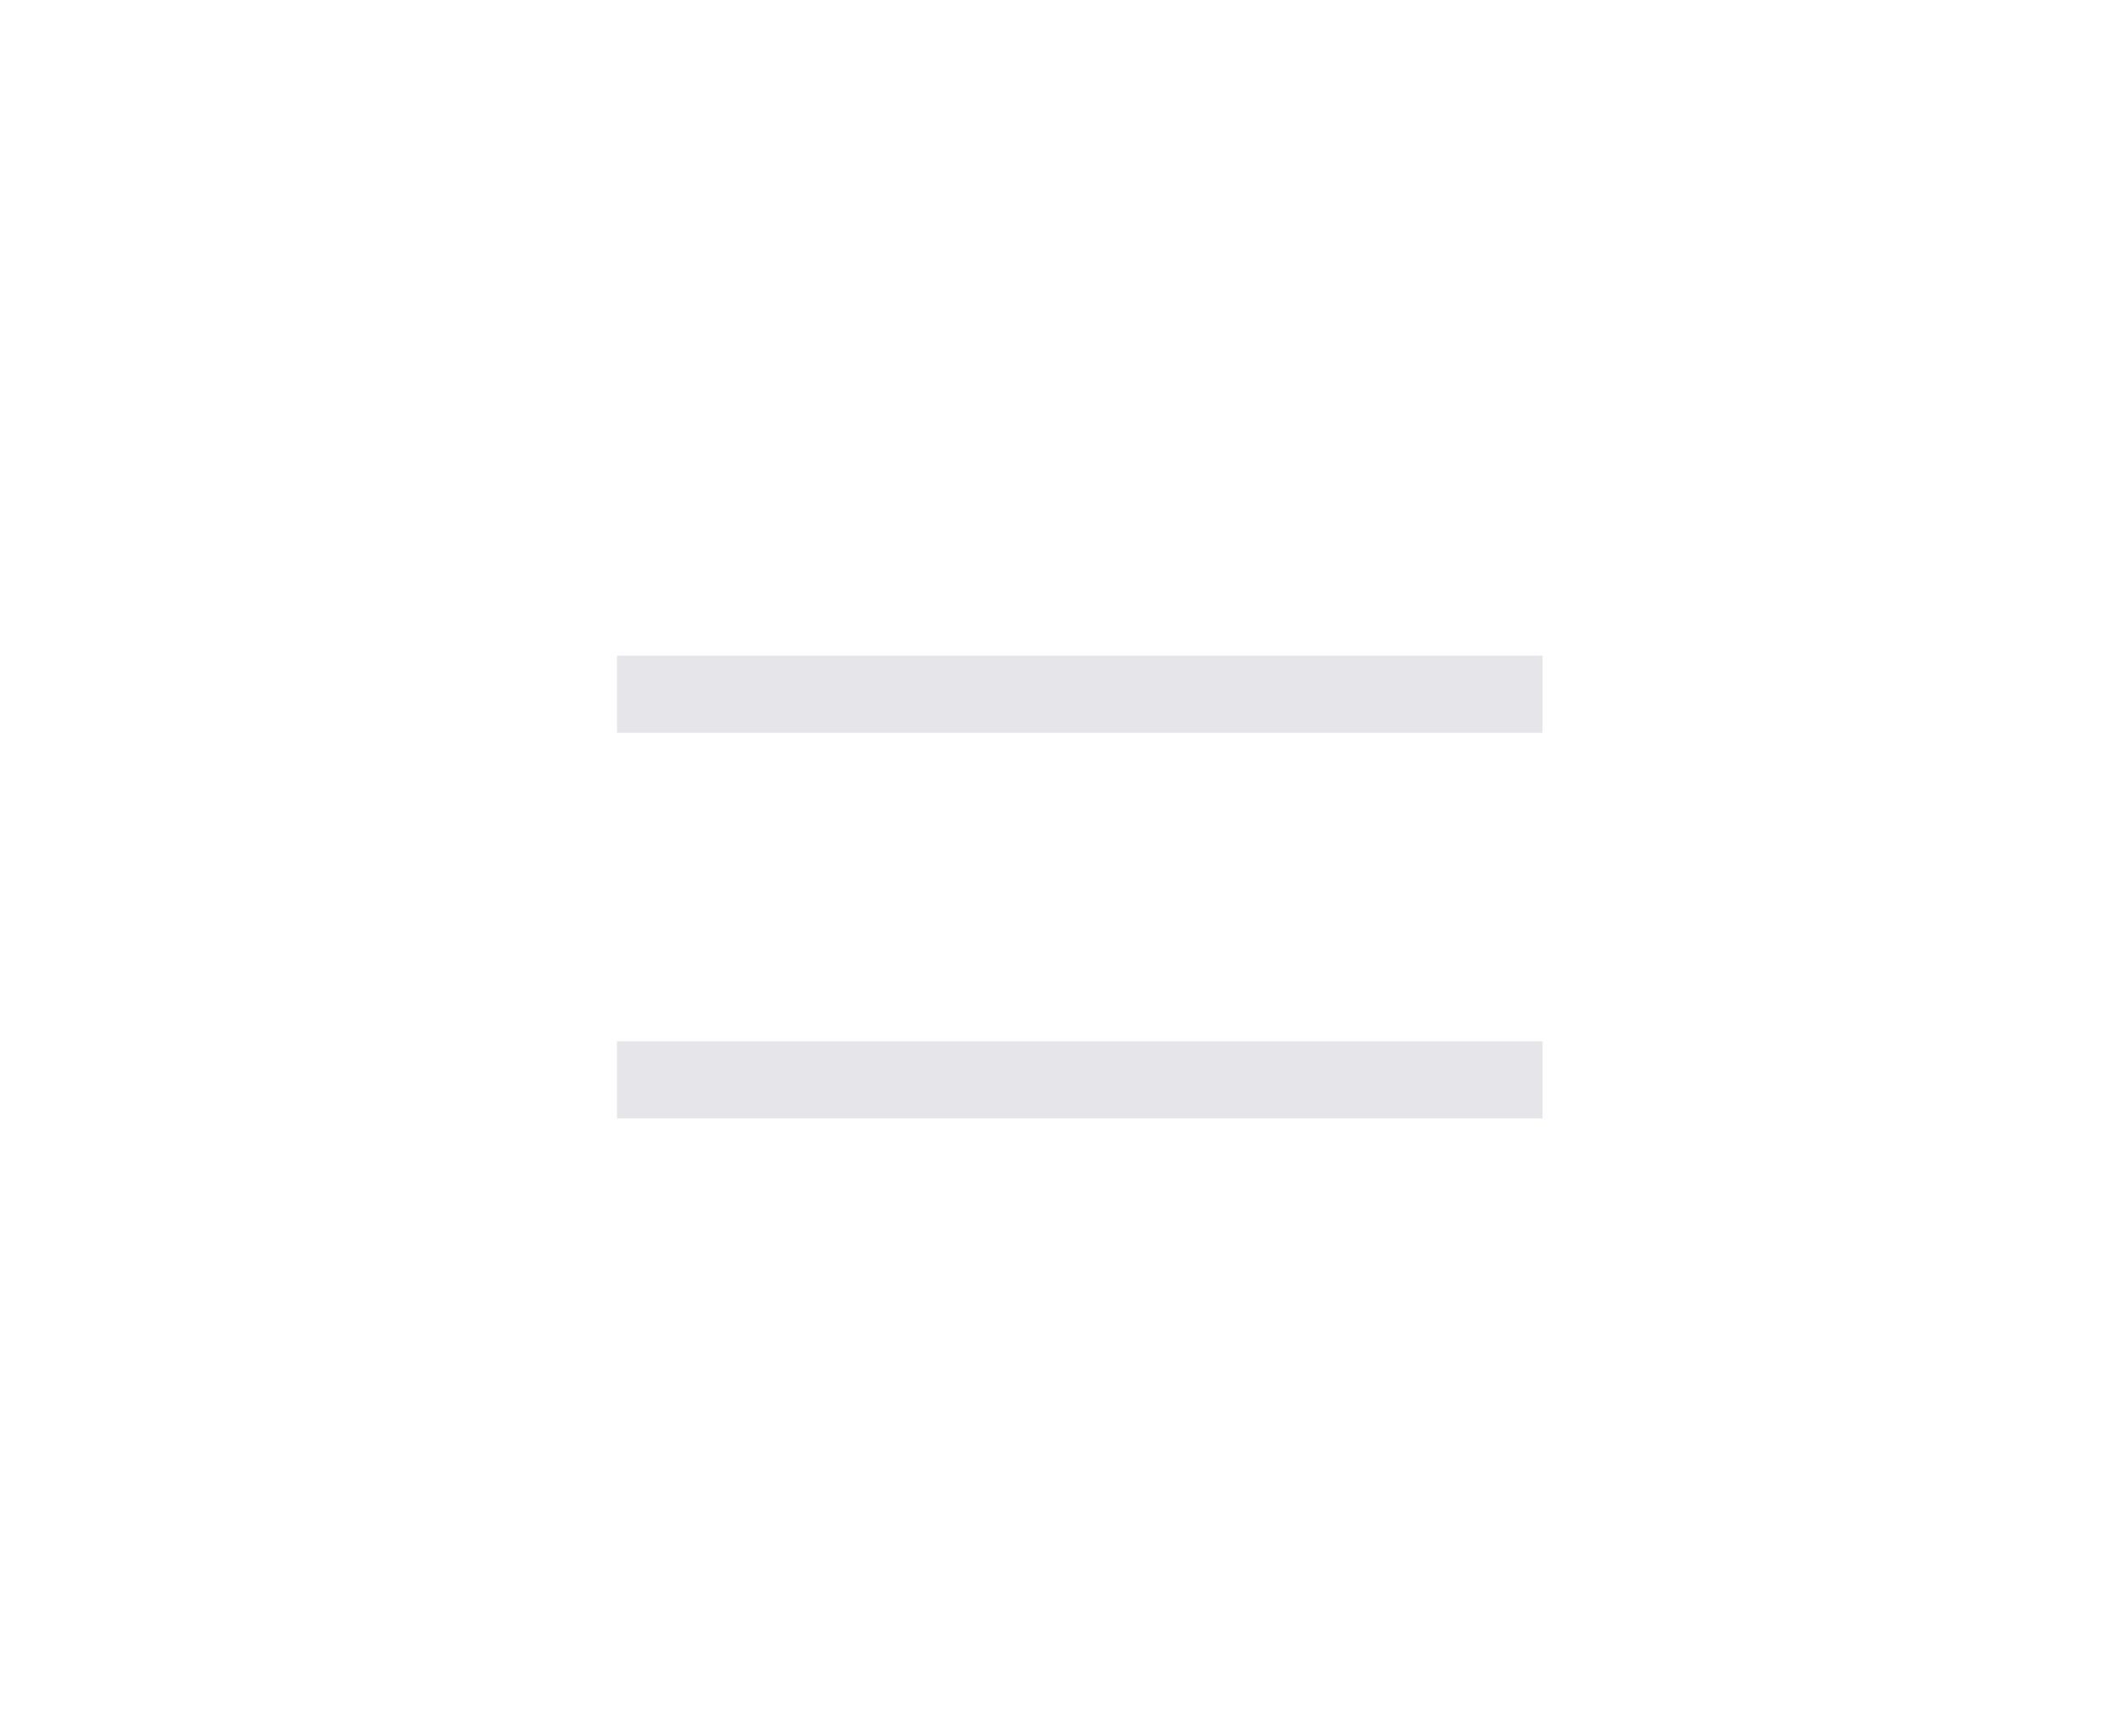
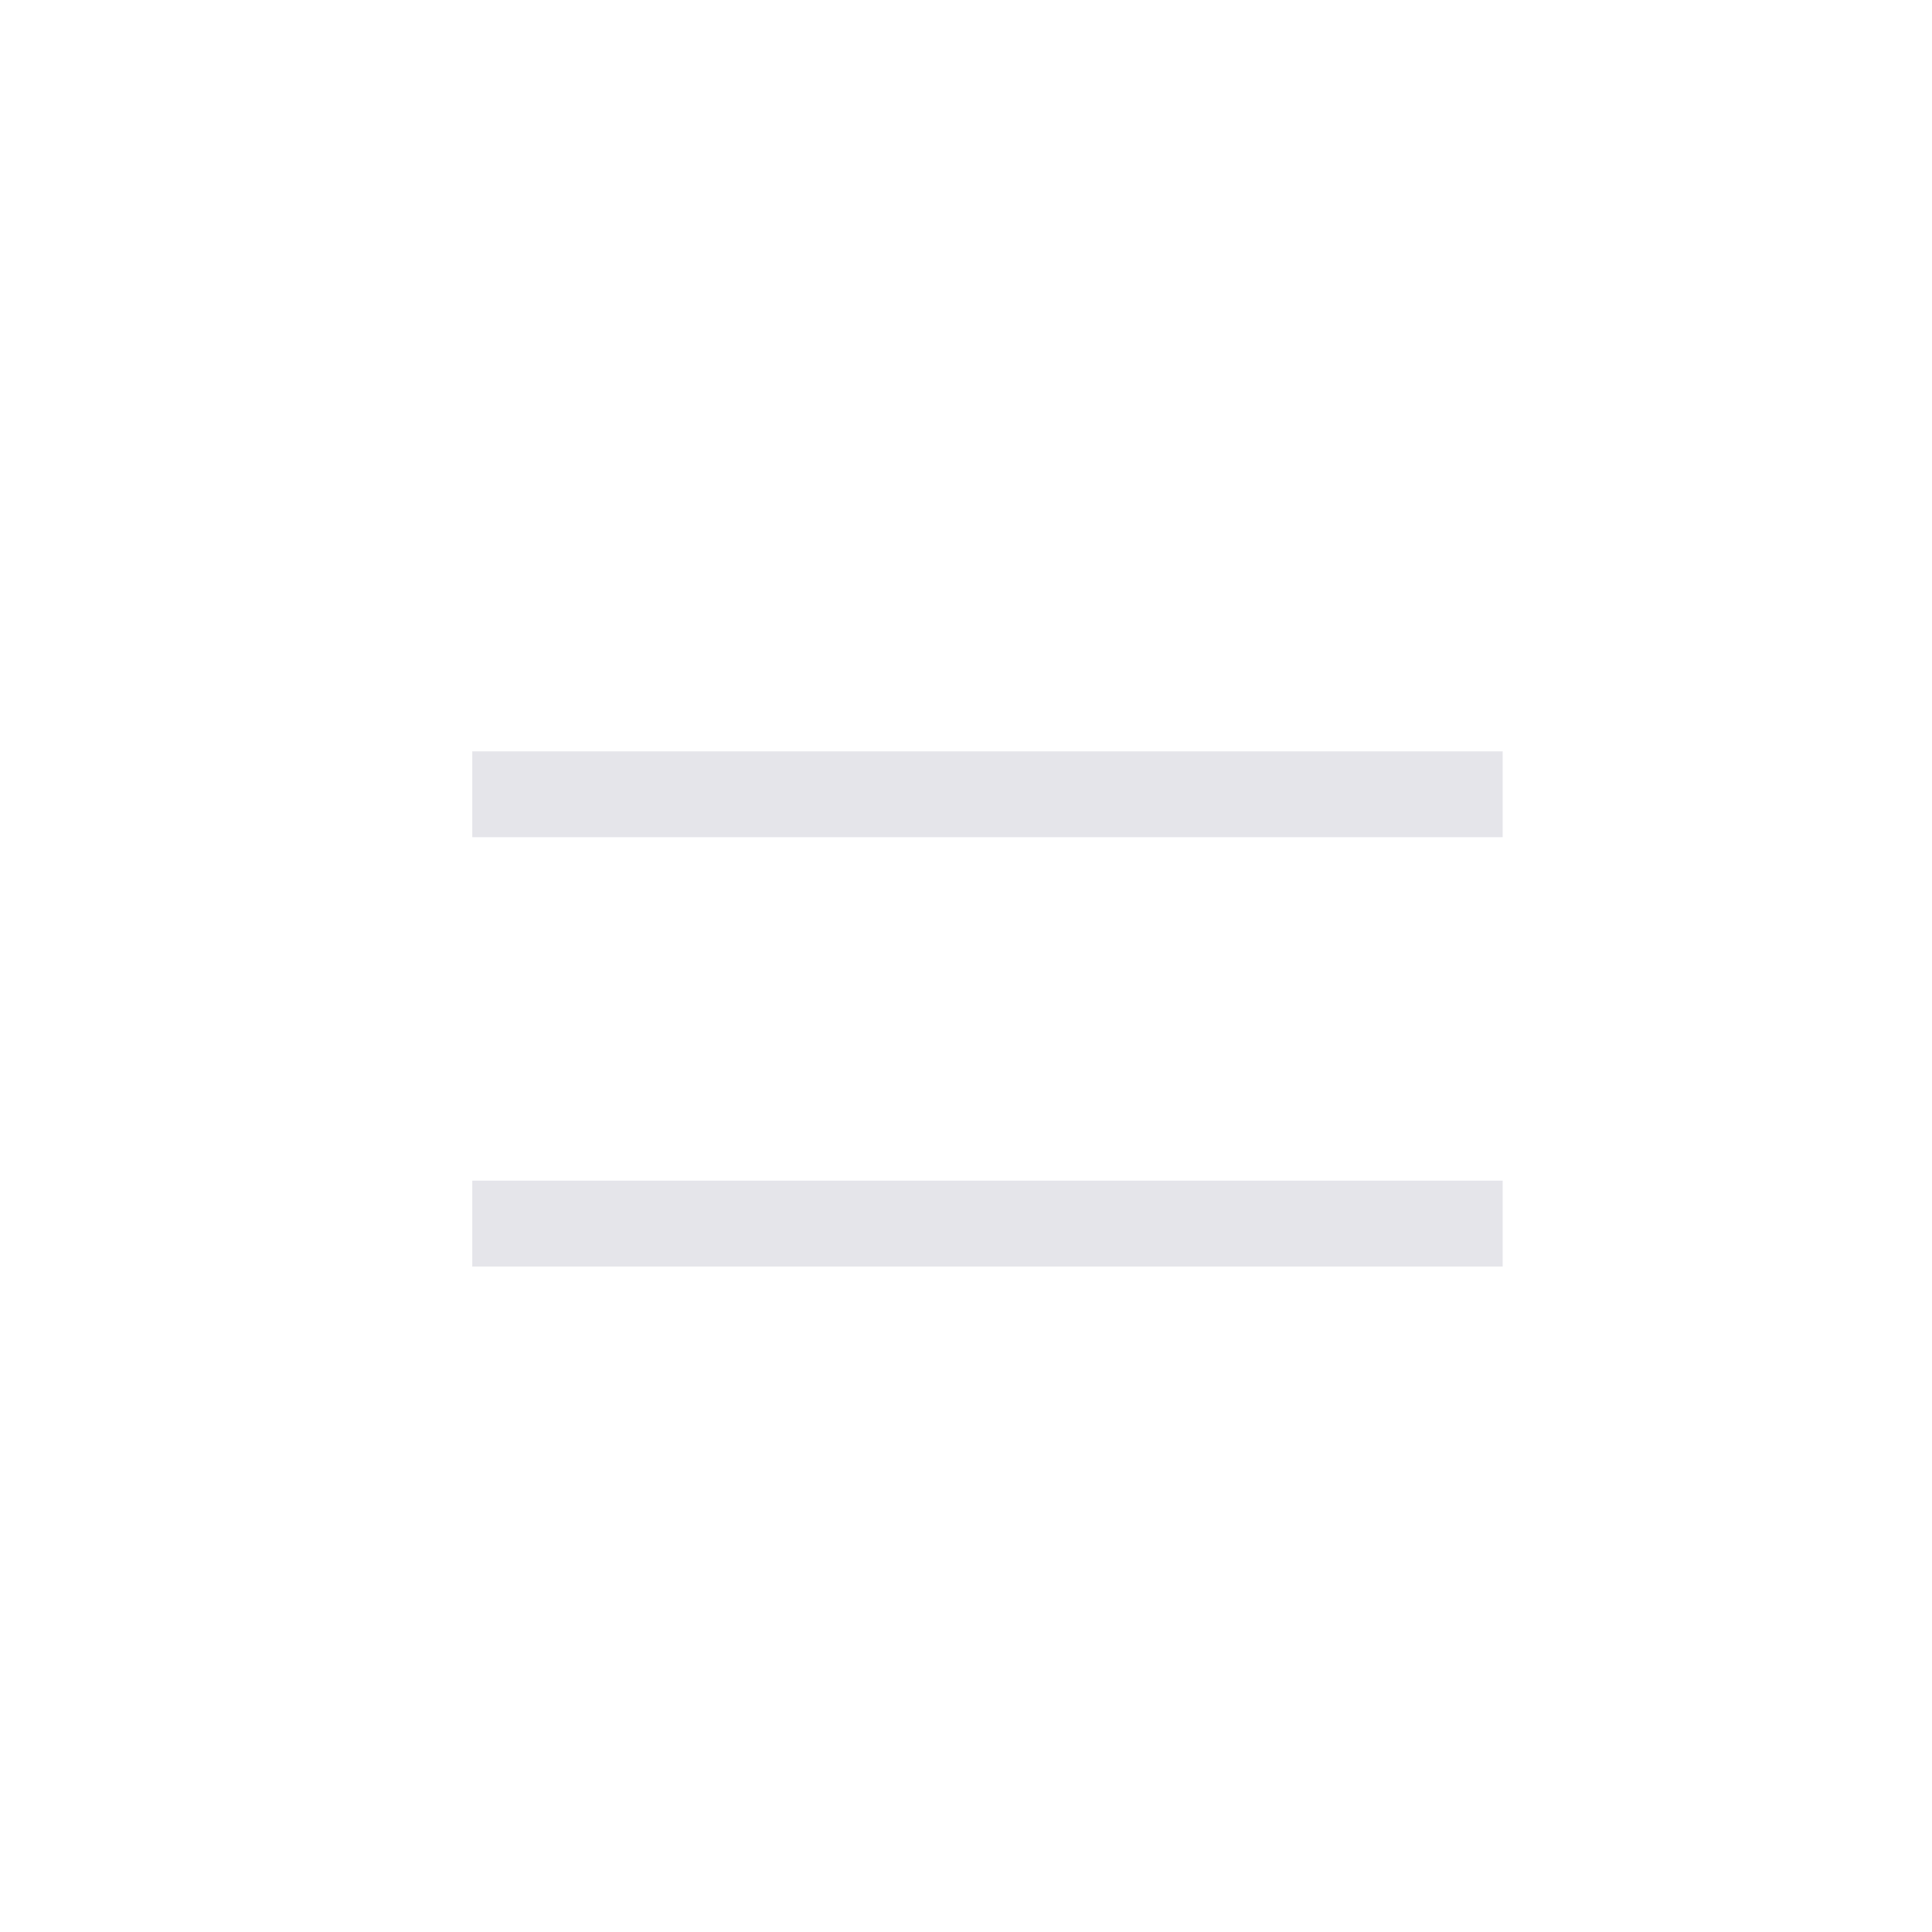
- <svg xmlns="http://www.w3.org/2000/svg" width="55px" height="45px" viewBox="0 0 55 45" version="1.1">
+ <svg xmlns="http://www.w3.org/2000/svg" width="45px" height="45px" viewBox="0 0 45 45" version="1.1">
  <g id="web-/-tabicon-/-menu" stroke="none" stroke-width="1" fill="none" fill-rule="evenodd">
-     <path d="M16,18 L40,18 M16,28 L40,28" id="Combined-Shape" stroke="#E5E5EA" stroke-width="2" />
+     <path d="M11,18.5 L35,18.5 M11,28.5 L35,28.5" id="Combined-Shape" stroke="#E5E5EA" stroke-width="2" />
  </g>
</svg>
